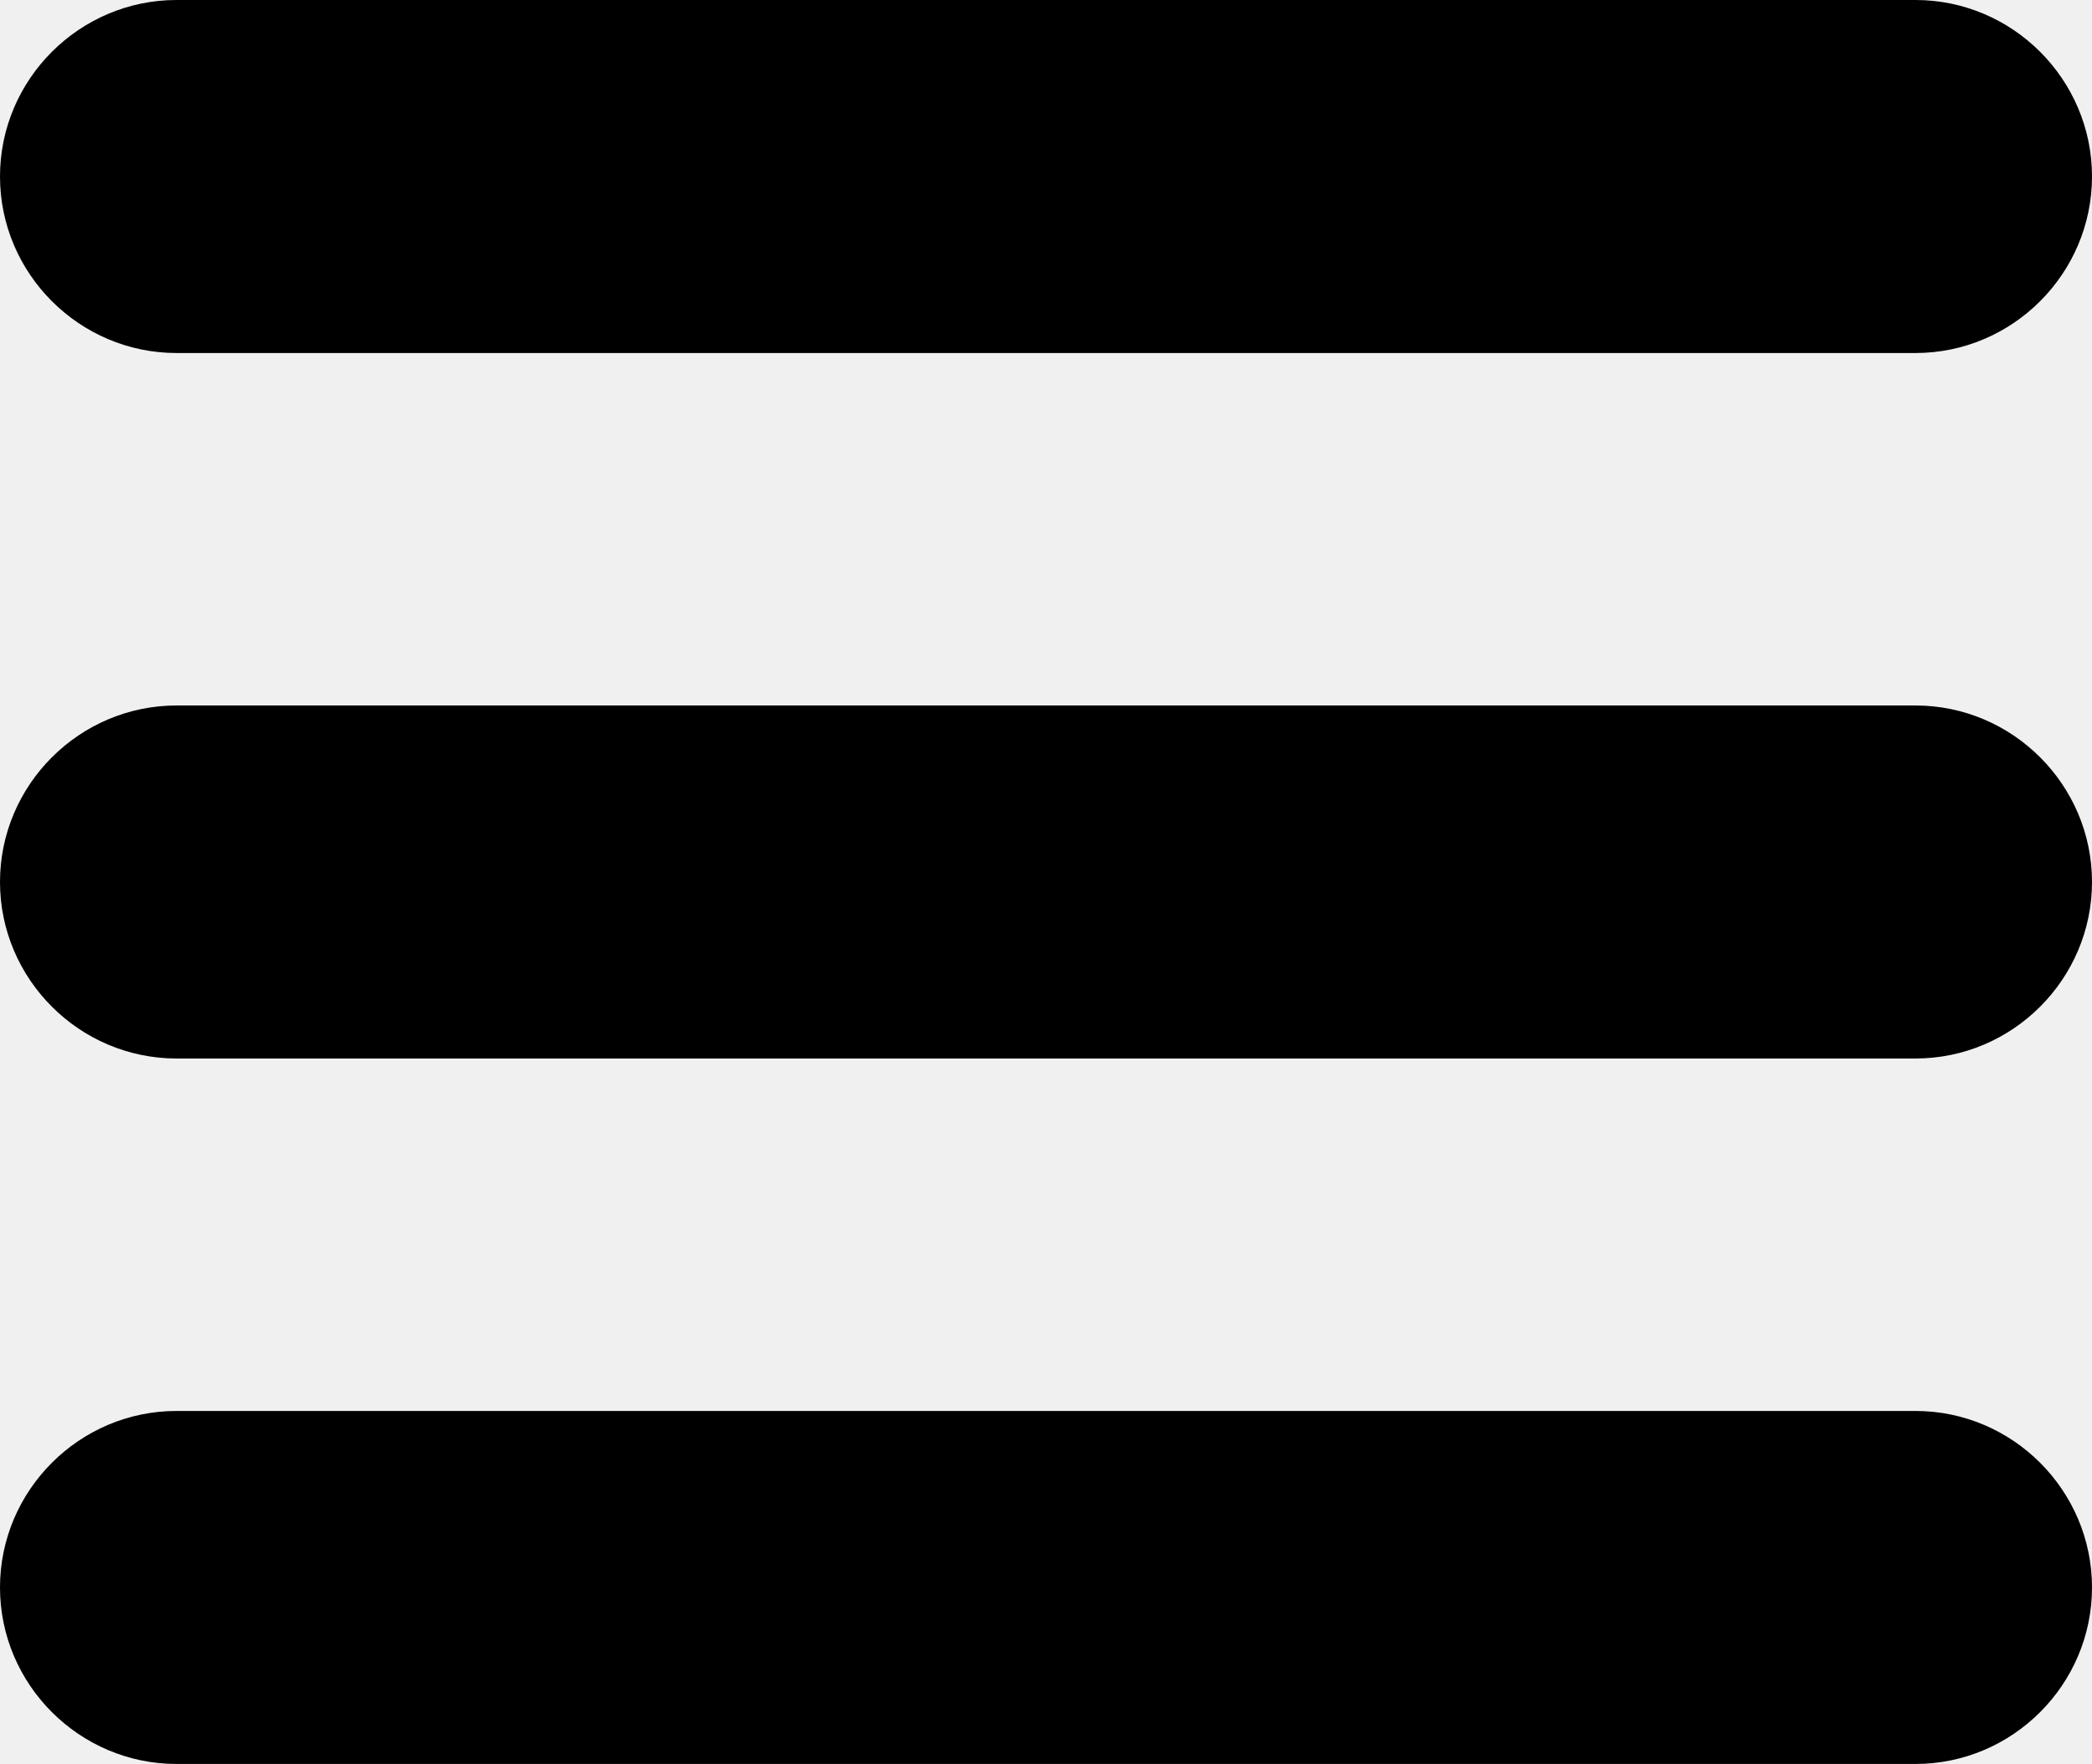
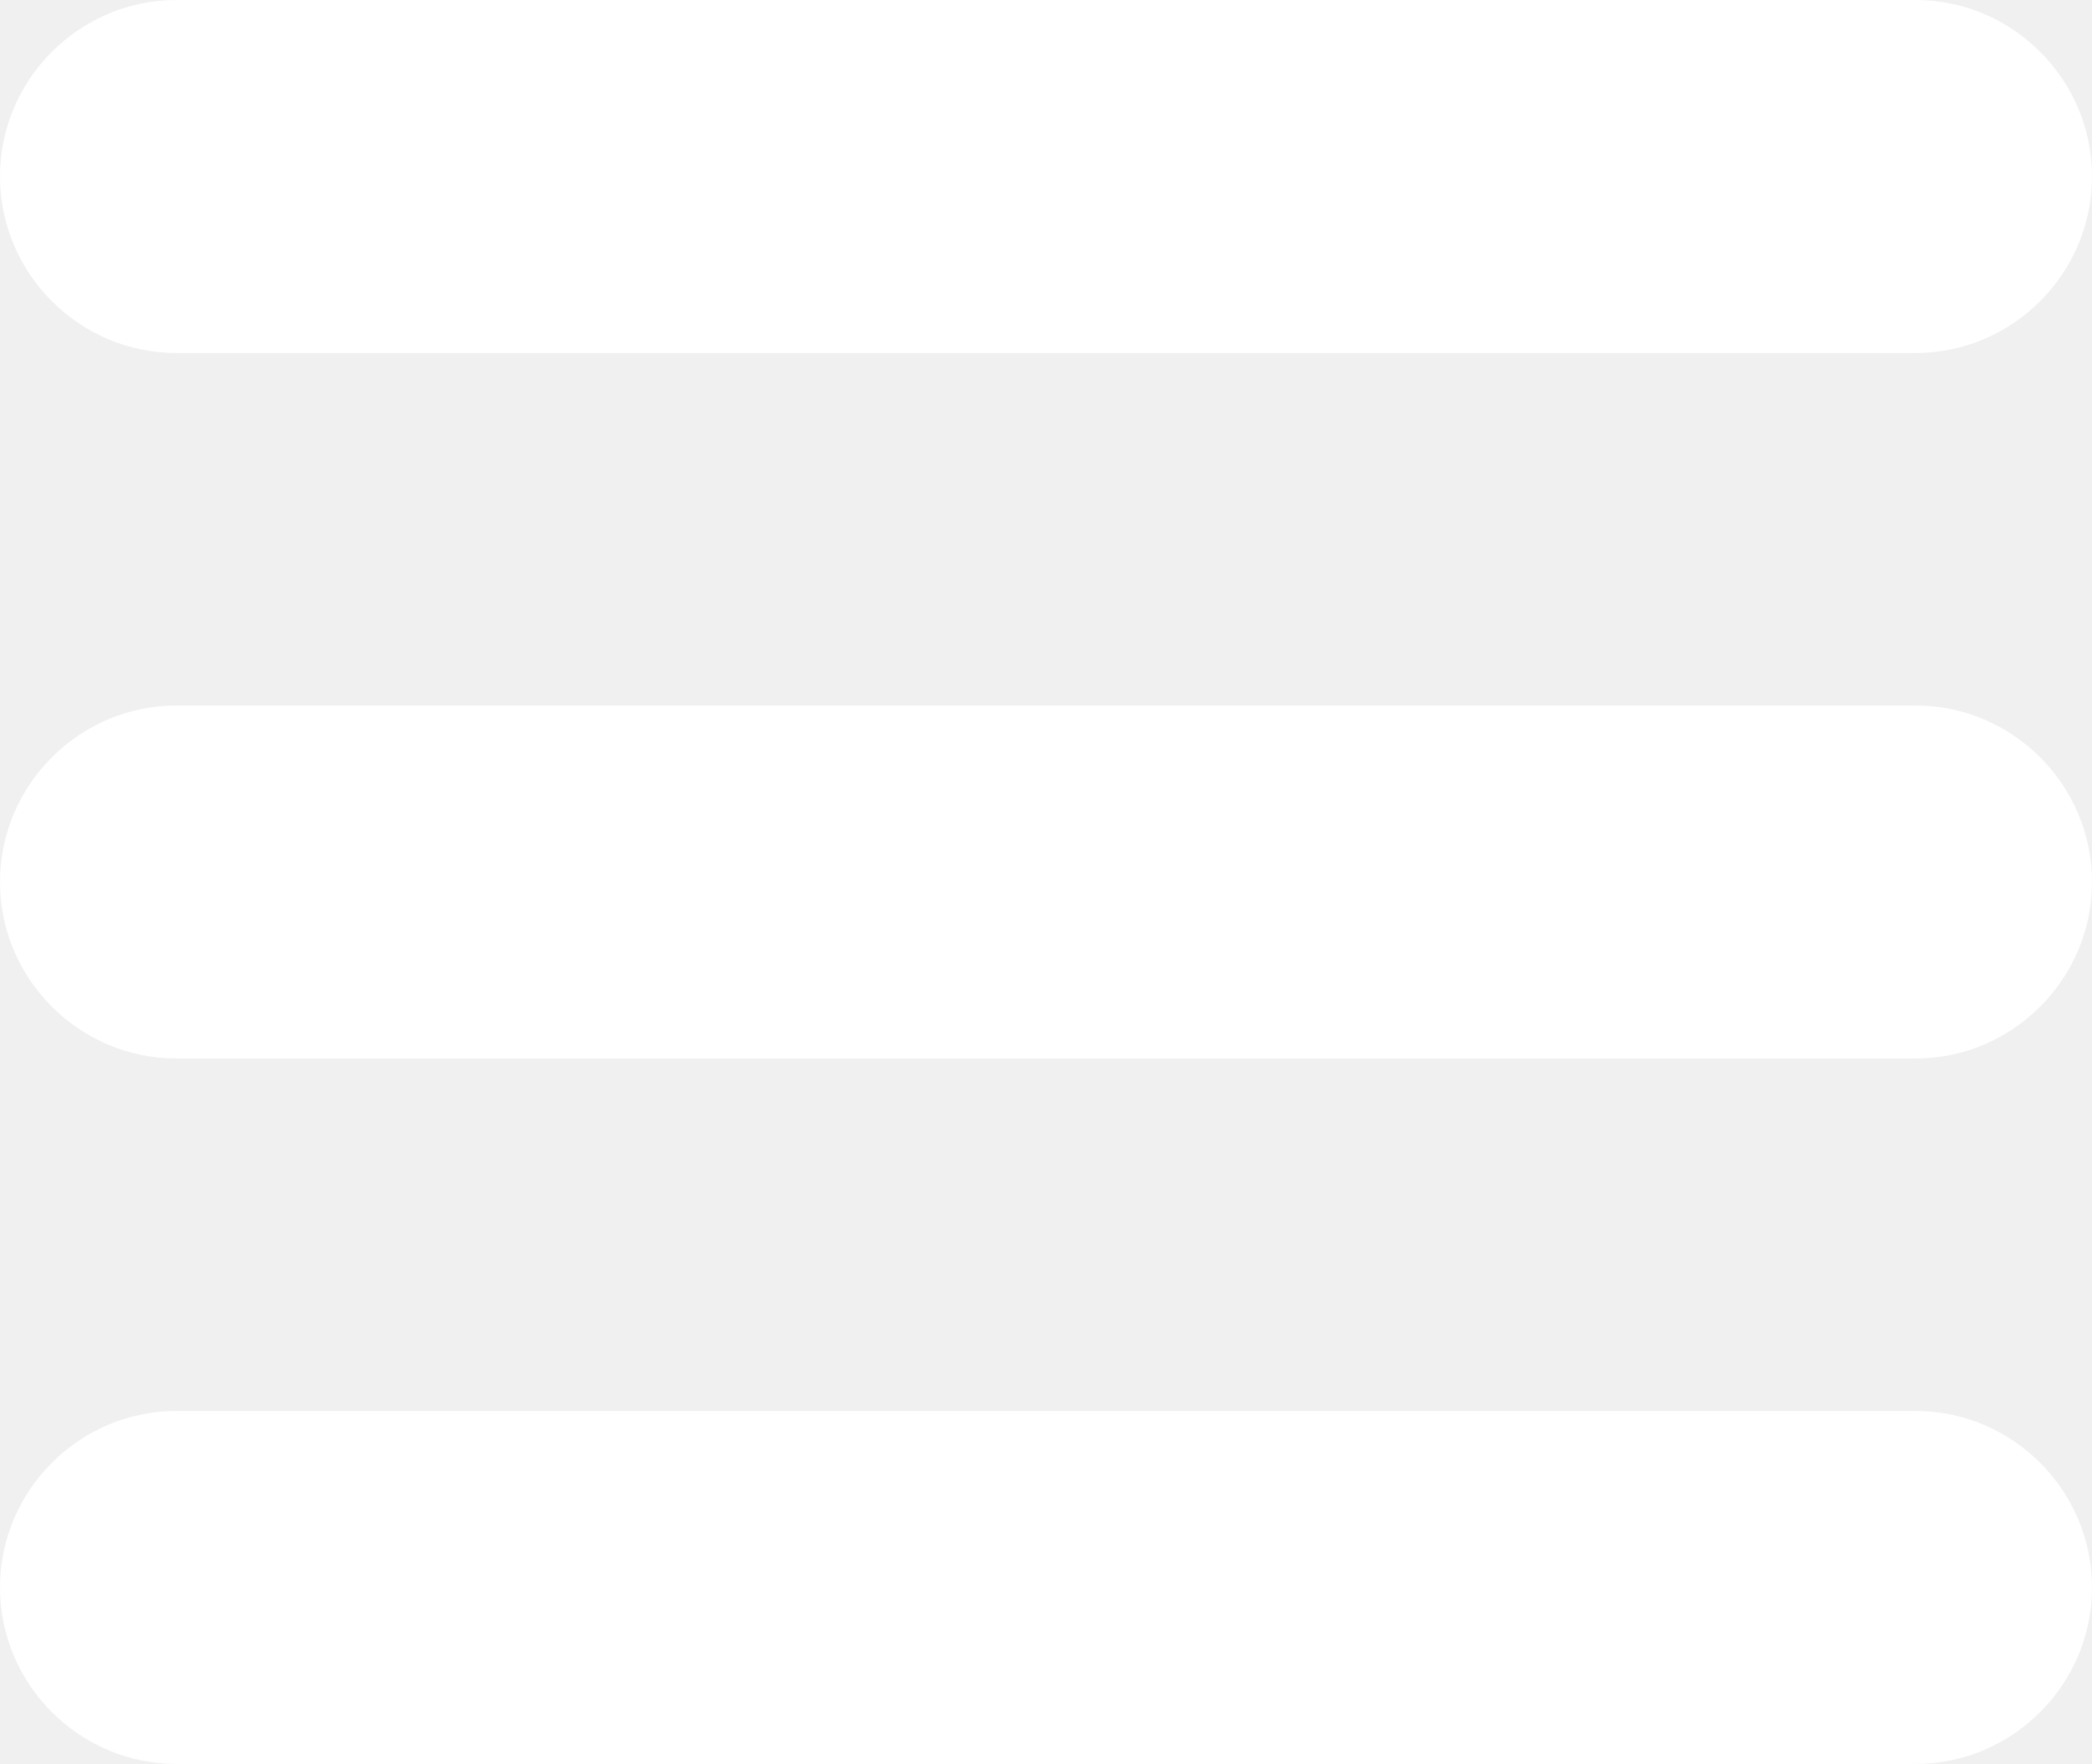
<svg xmlns="http://www.w3.org/2000/svg" version="1.1" id="Layer_1" x="0px" y="0px" width="122.879px" height="103.609px" viewBox="0 0 122.879 103.609" enable-background="new 0 0 122.879 103.609" xml:space="preserve">
  <g>
-     <path fill-rule="evenodd" clip-rule="evenodd" d="M10.368,0h102.144c5.703,0,10.367,4.665,10.367,10.367v0 c0,5.702-4.664,10.368-10.367,10.368H10.368C4.666,20.735,0,16.07,0,10.368v0C0,4.665,4.666,0,10.368,0L10.368,0z M10.368,82.875 h102.144c5.703,0,10.367,4.665,10.367,10.367l0,0c0,5.702-4.664,10.367-10.367,10.367H10.368C4.666,103.609,0,98.944,0,93.242l0,0 C0,87.54,4.666,82.875,10.368,82.875L10.368,82.875z M10.368,41.438h102.144c5.703,0,10.367,4.665,10.367,10.367l0,0 c0,5.702-4.664,10.368-10.367,10.368H10.368C4.666,62.173,0,57.507,0,51.805l0,0C0,46.103,4.666,41.438,10.368,41.438 L10.368,41.438z" />
+     <path fill-rule="evenodd" style="fill:white;" clip-rule="evenodd" d="M10.368,0h102.144c5.703,0,10.367,4.665,10.367,10.367v0 c0,5.702-4.664,10.368-10.367,10.368H10.368C4.666,20.735,0,16.07,0,10.368v0C0,4.665,4.666,0,10.368,0L10.368,0z M10.368,82.875 h102.144c5.703,0,10.367,4.665,10.367,10.367l0,0c0,5.702-4.664,10.367-10.367,10.367H10.368C4.666,103.609,0,98.944,0,93.242l0,0 C0,87.54,4.666,82.875,10.368,82.875L10.368,82.875z M10.368,41.438h102.144c5.703,0,10.367,4.665,10.367,10.367l0,0 c0,5.702-4.664,10.368-10.367,10.368H10.368C4.666,62.173,0,57.507,0,51.805l0,0C0,46.103,4.666,41.438,10.368,41.438 L10.368,41.438z" />
  </g>
</svg>
